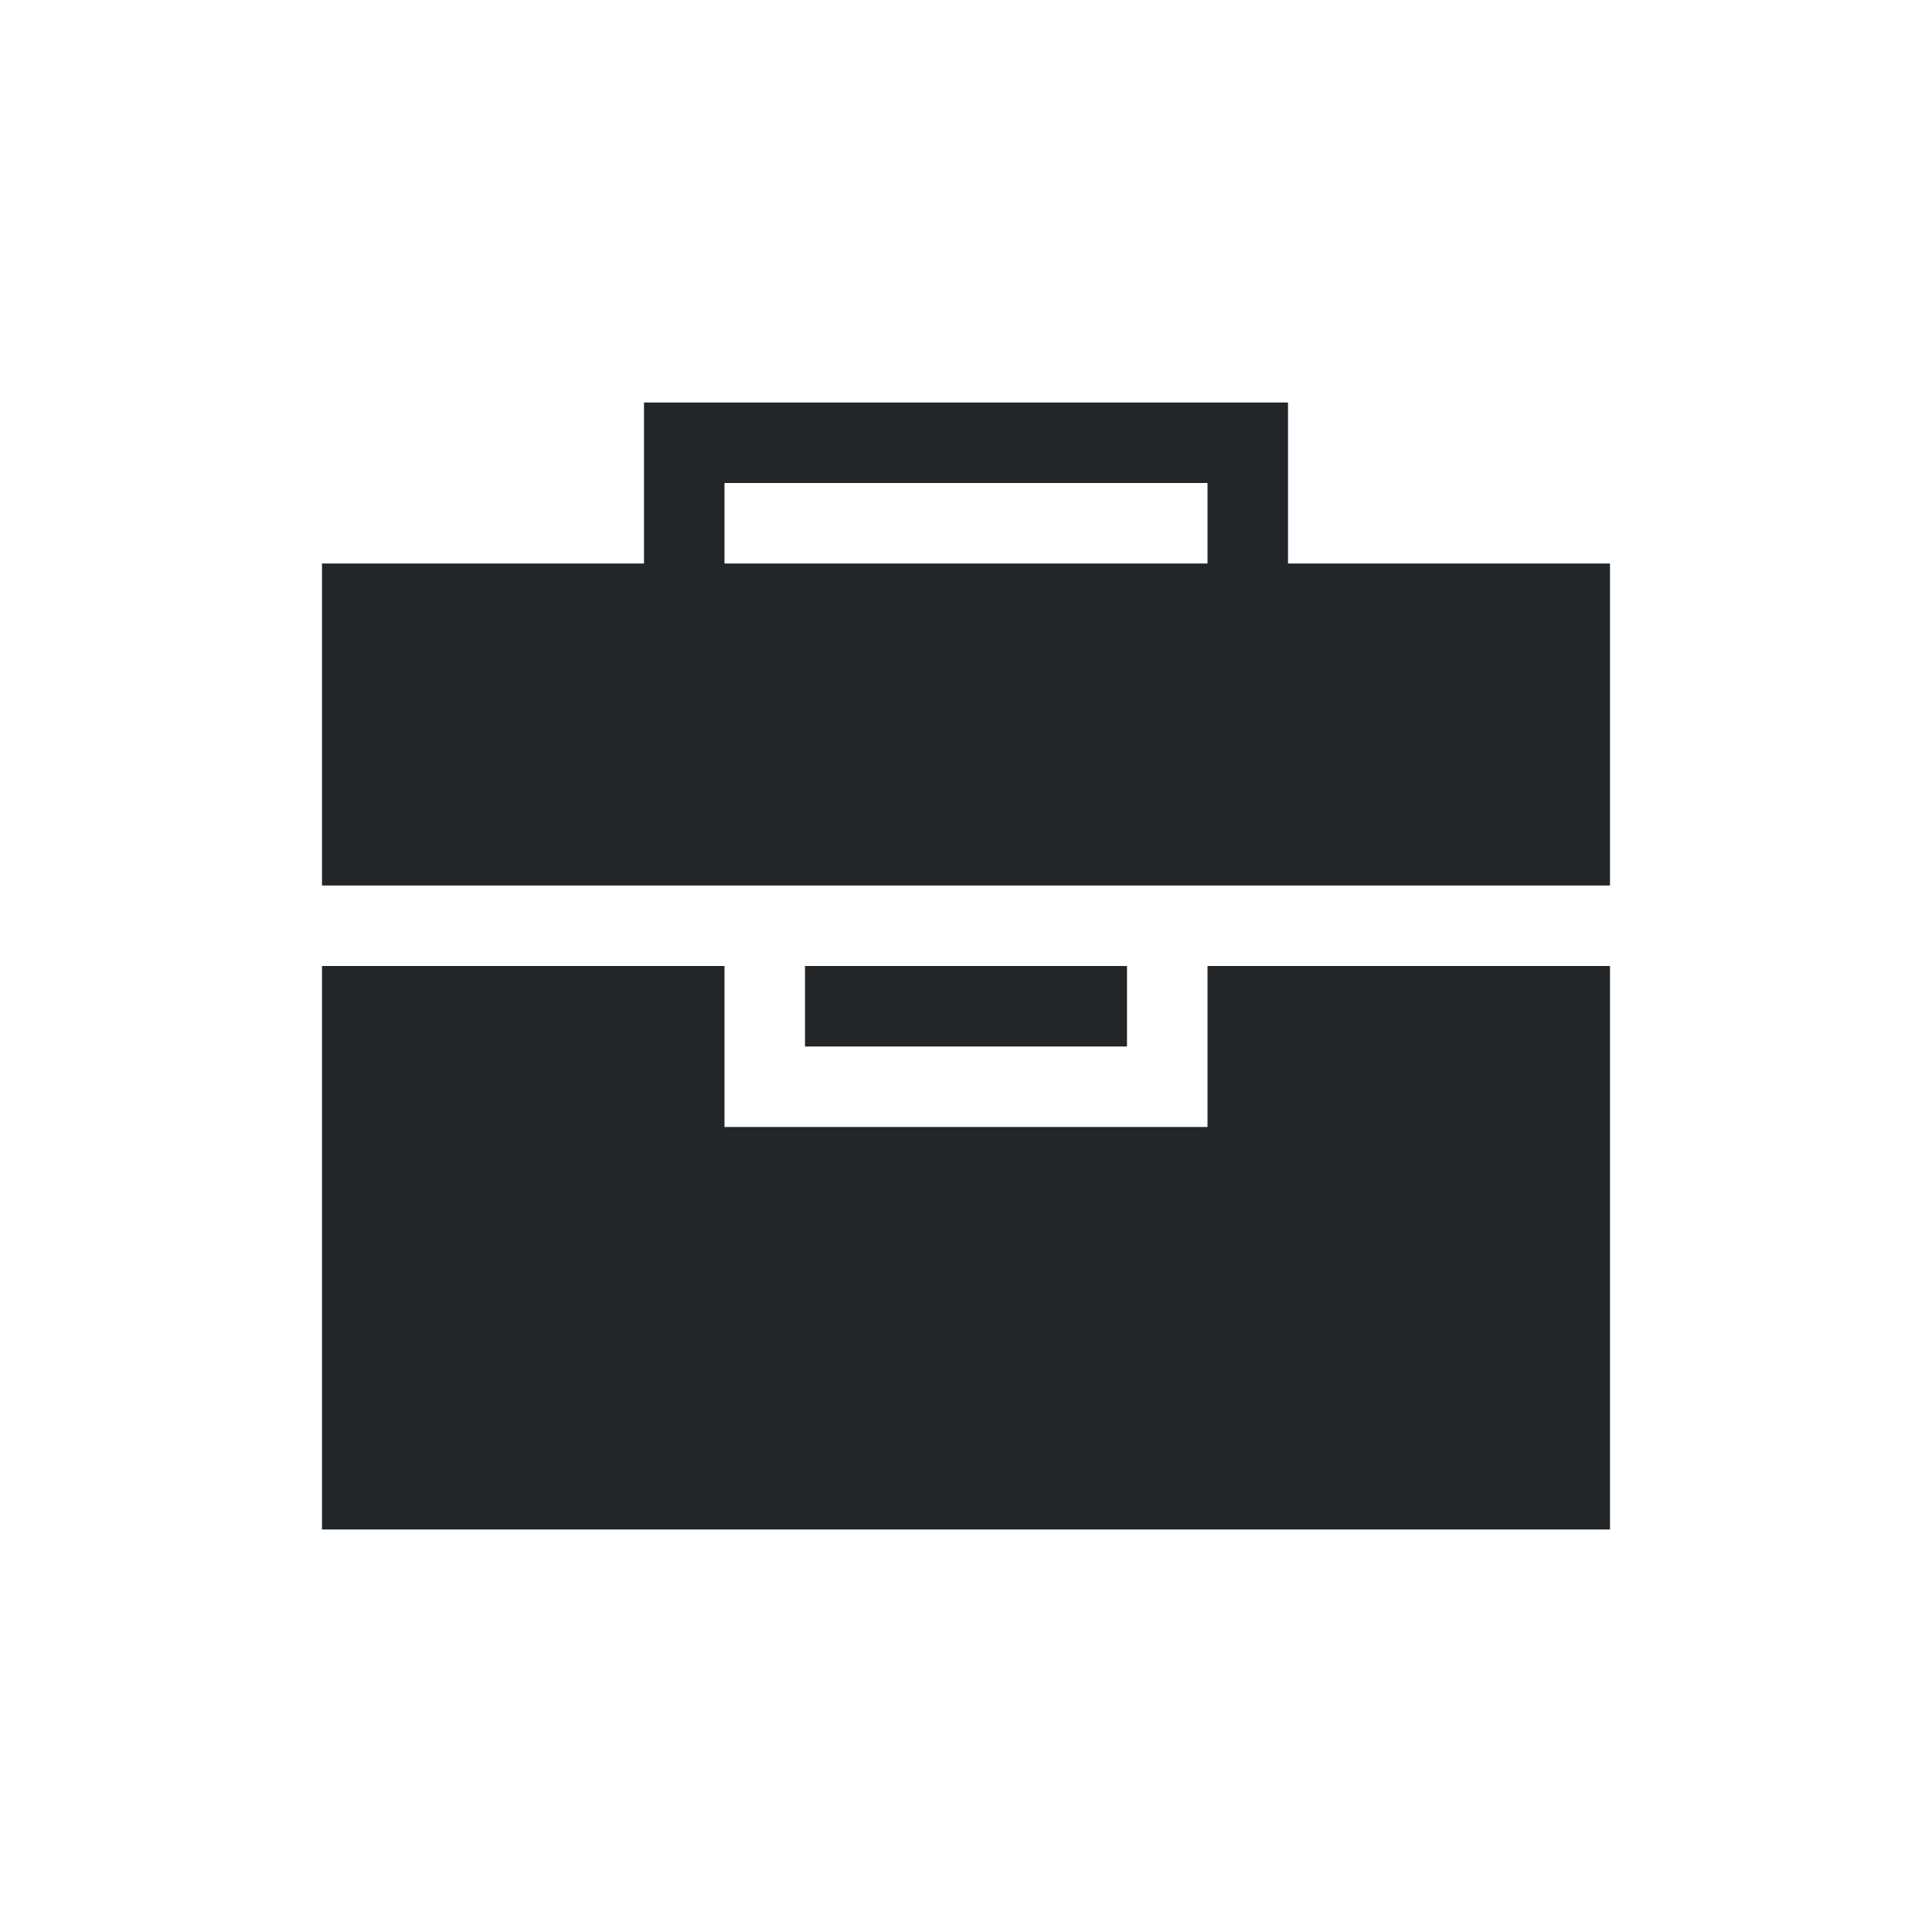
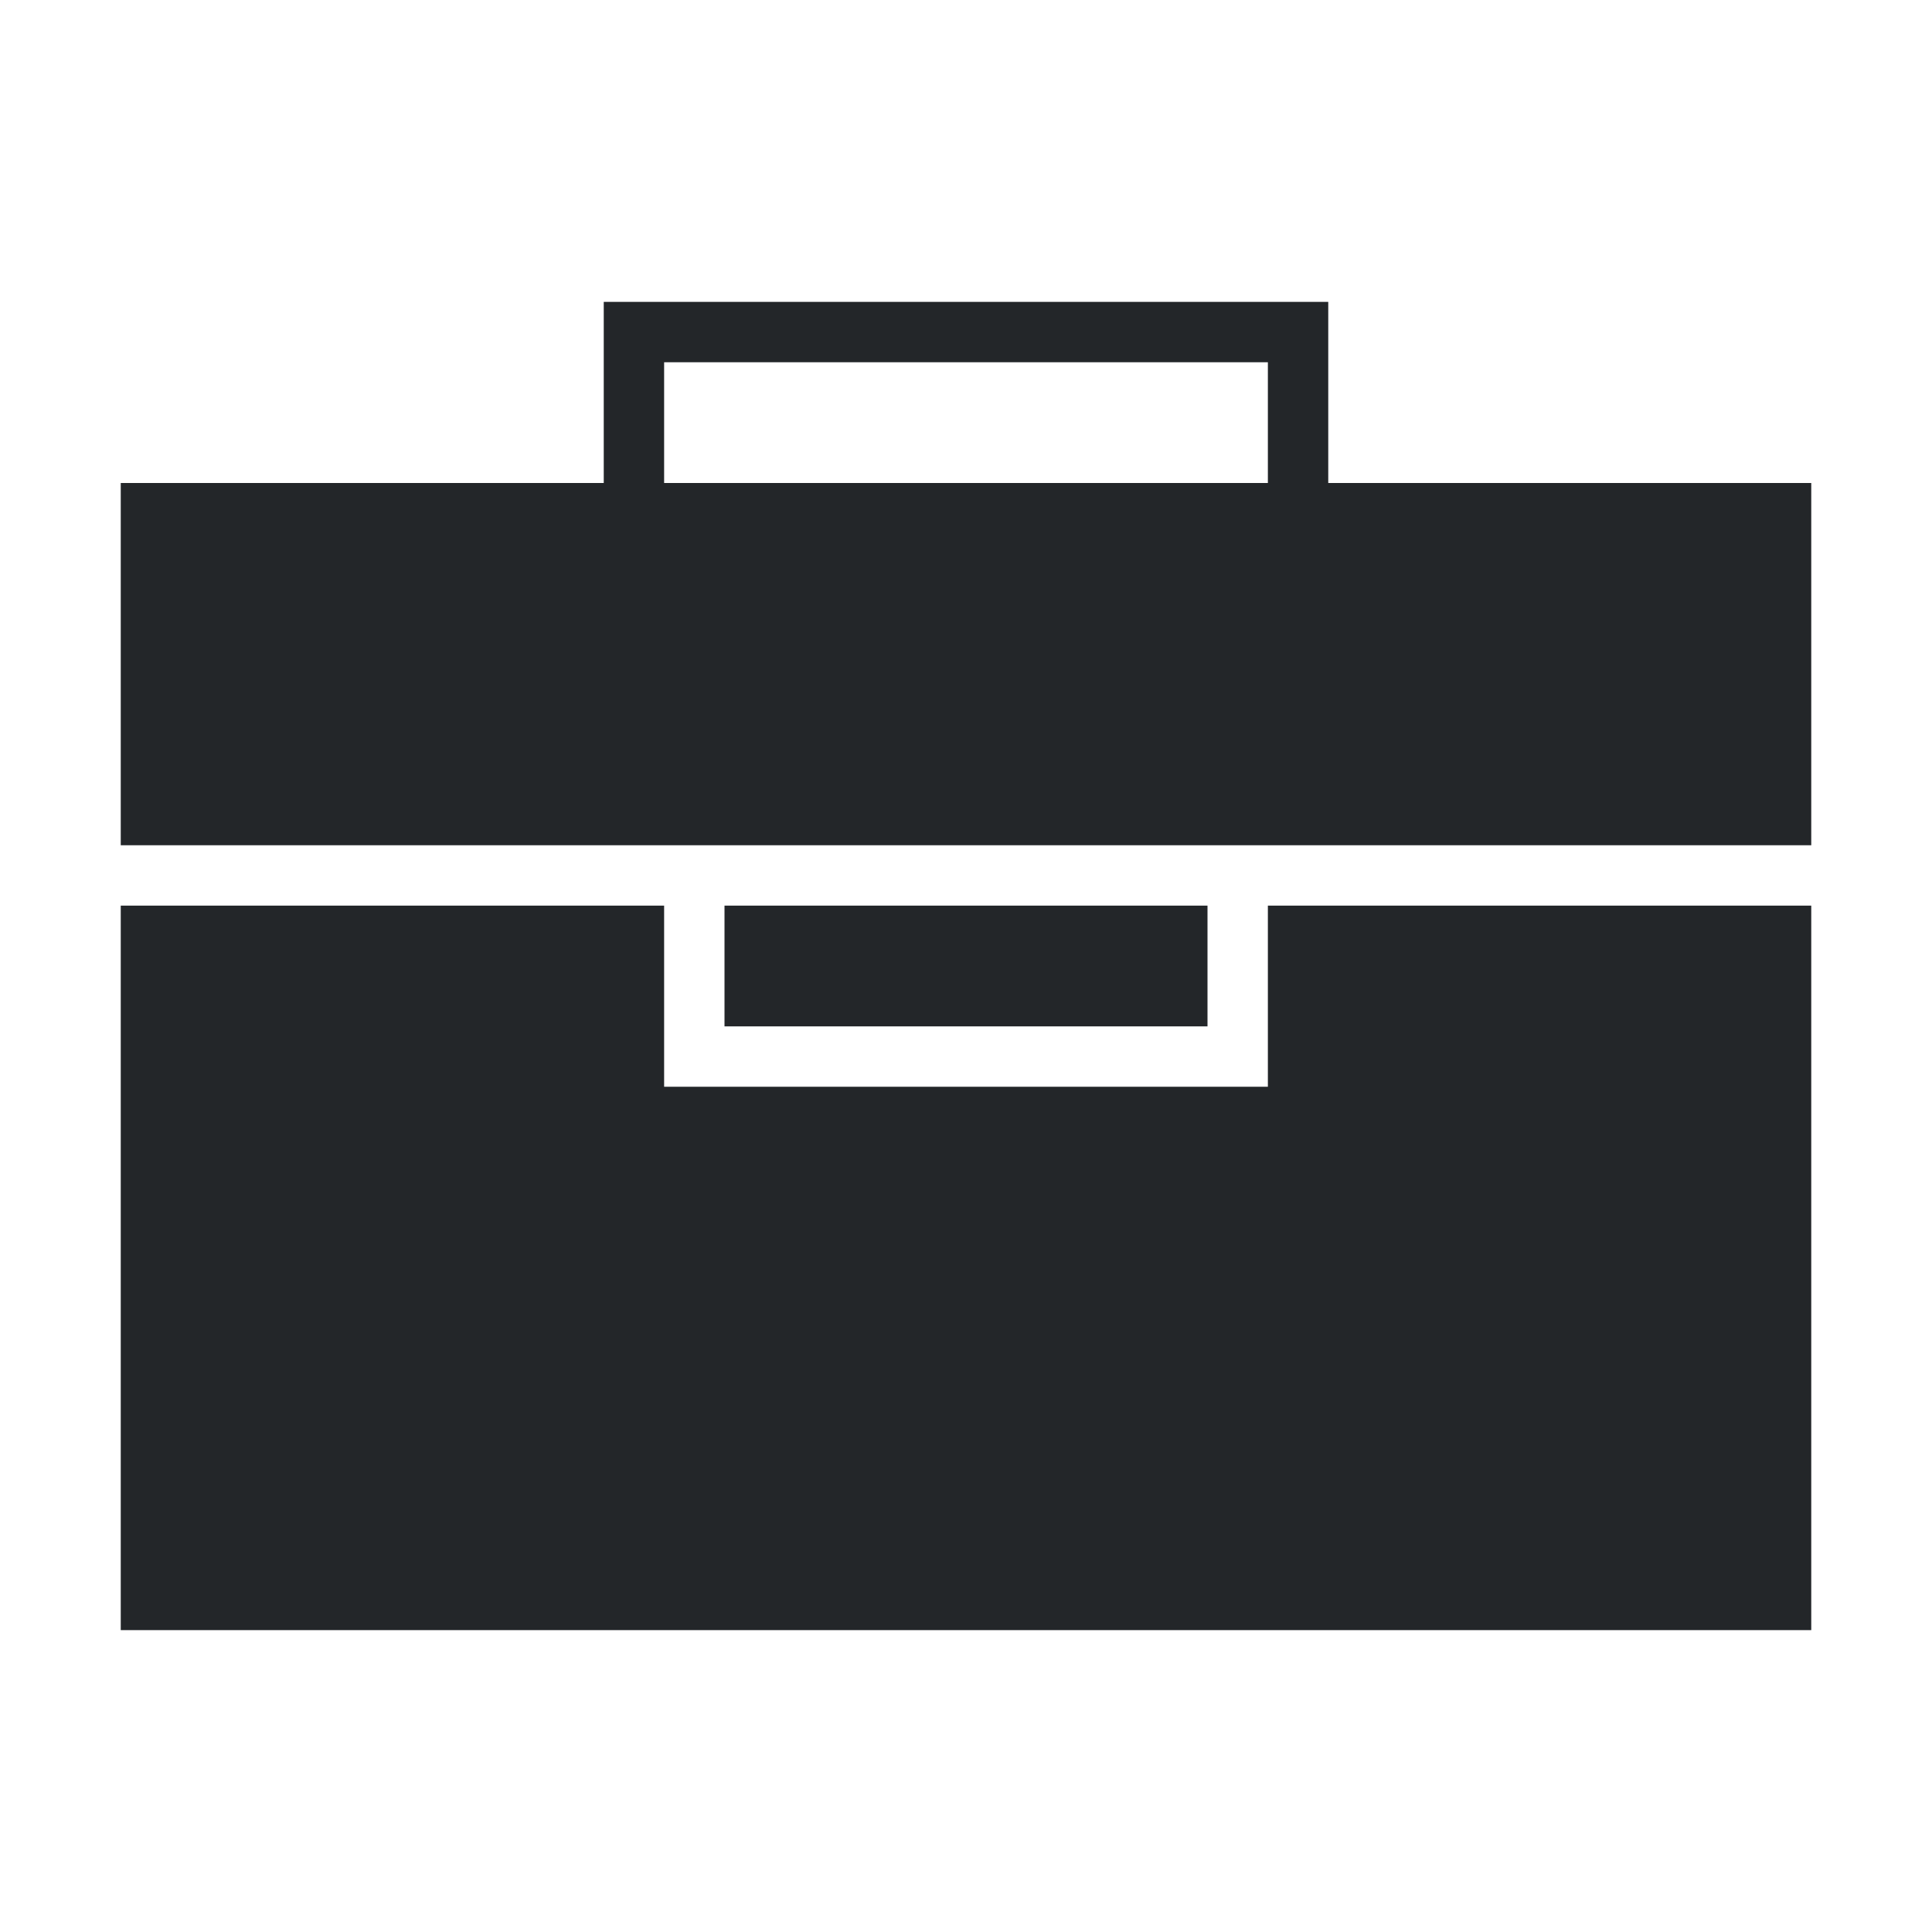
- <svg xmlns="http://www.w3.org/2000/svg" height="24" width="24">
+ <svg xmlns="http://www.w3.org/2000/svg" height="32" width="32">
  <style type="text/css" id="current-color-scheme">
        .ColorScheme-Text {
            color:#232629;
        }
    </style>
-   <path fill="currentColor" class="ColorScheme-Text" d="M8 5v2H4v4h16V7h-4V5zm1 1h6v1H9zm-5 6v7h16v-7h-5v2H9v-2zm6 0v1h4v-1z" />
+   <path fill="currentColor" class="ColorScheme-Text" d="M10 5v3H2v6h28V8h-8V5zm1 1h10v2H11zm-9 9v12h28V15h-9v3H11v-3zm10 0v2h8v-2z" />
</svg>
